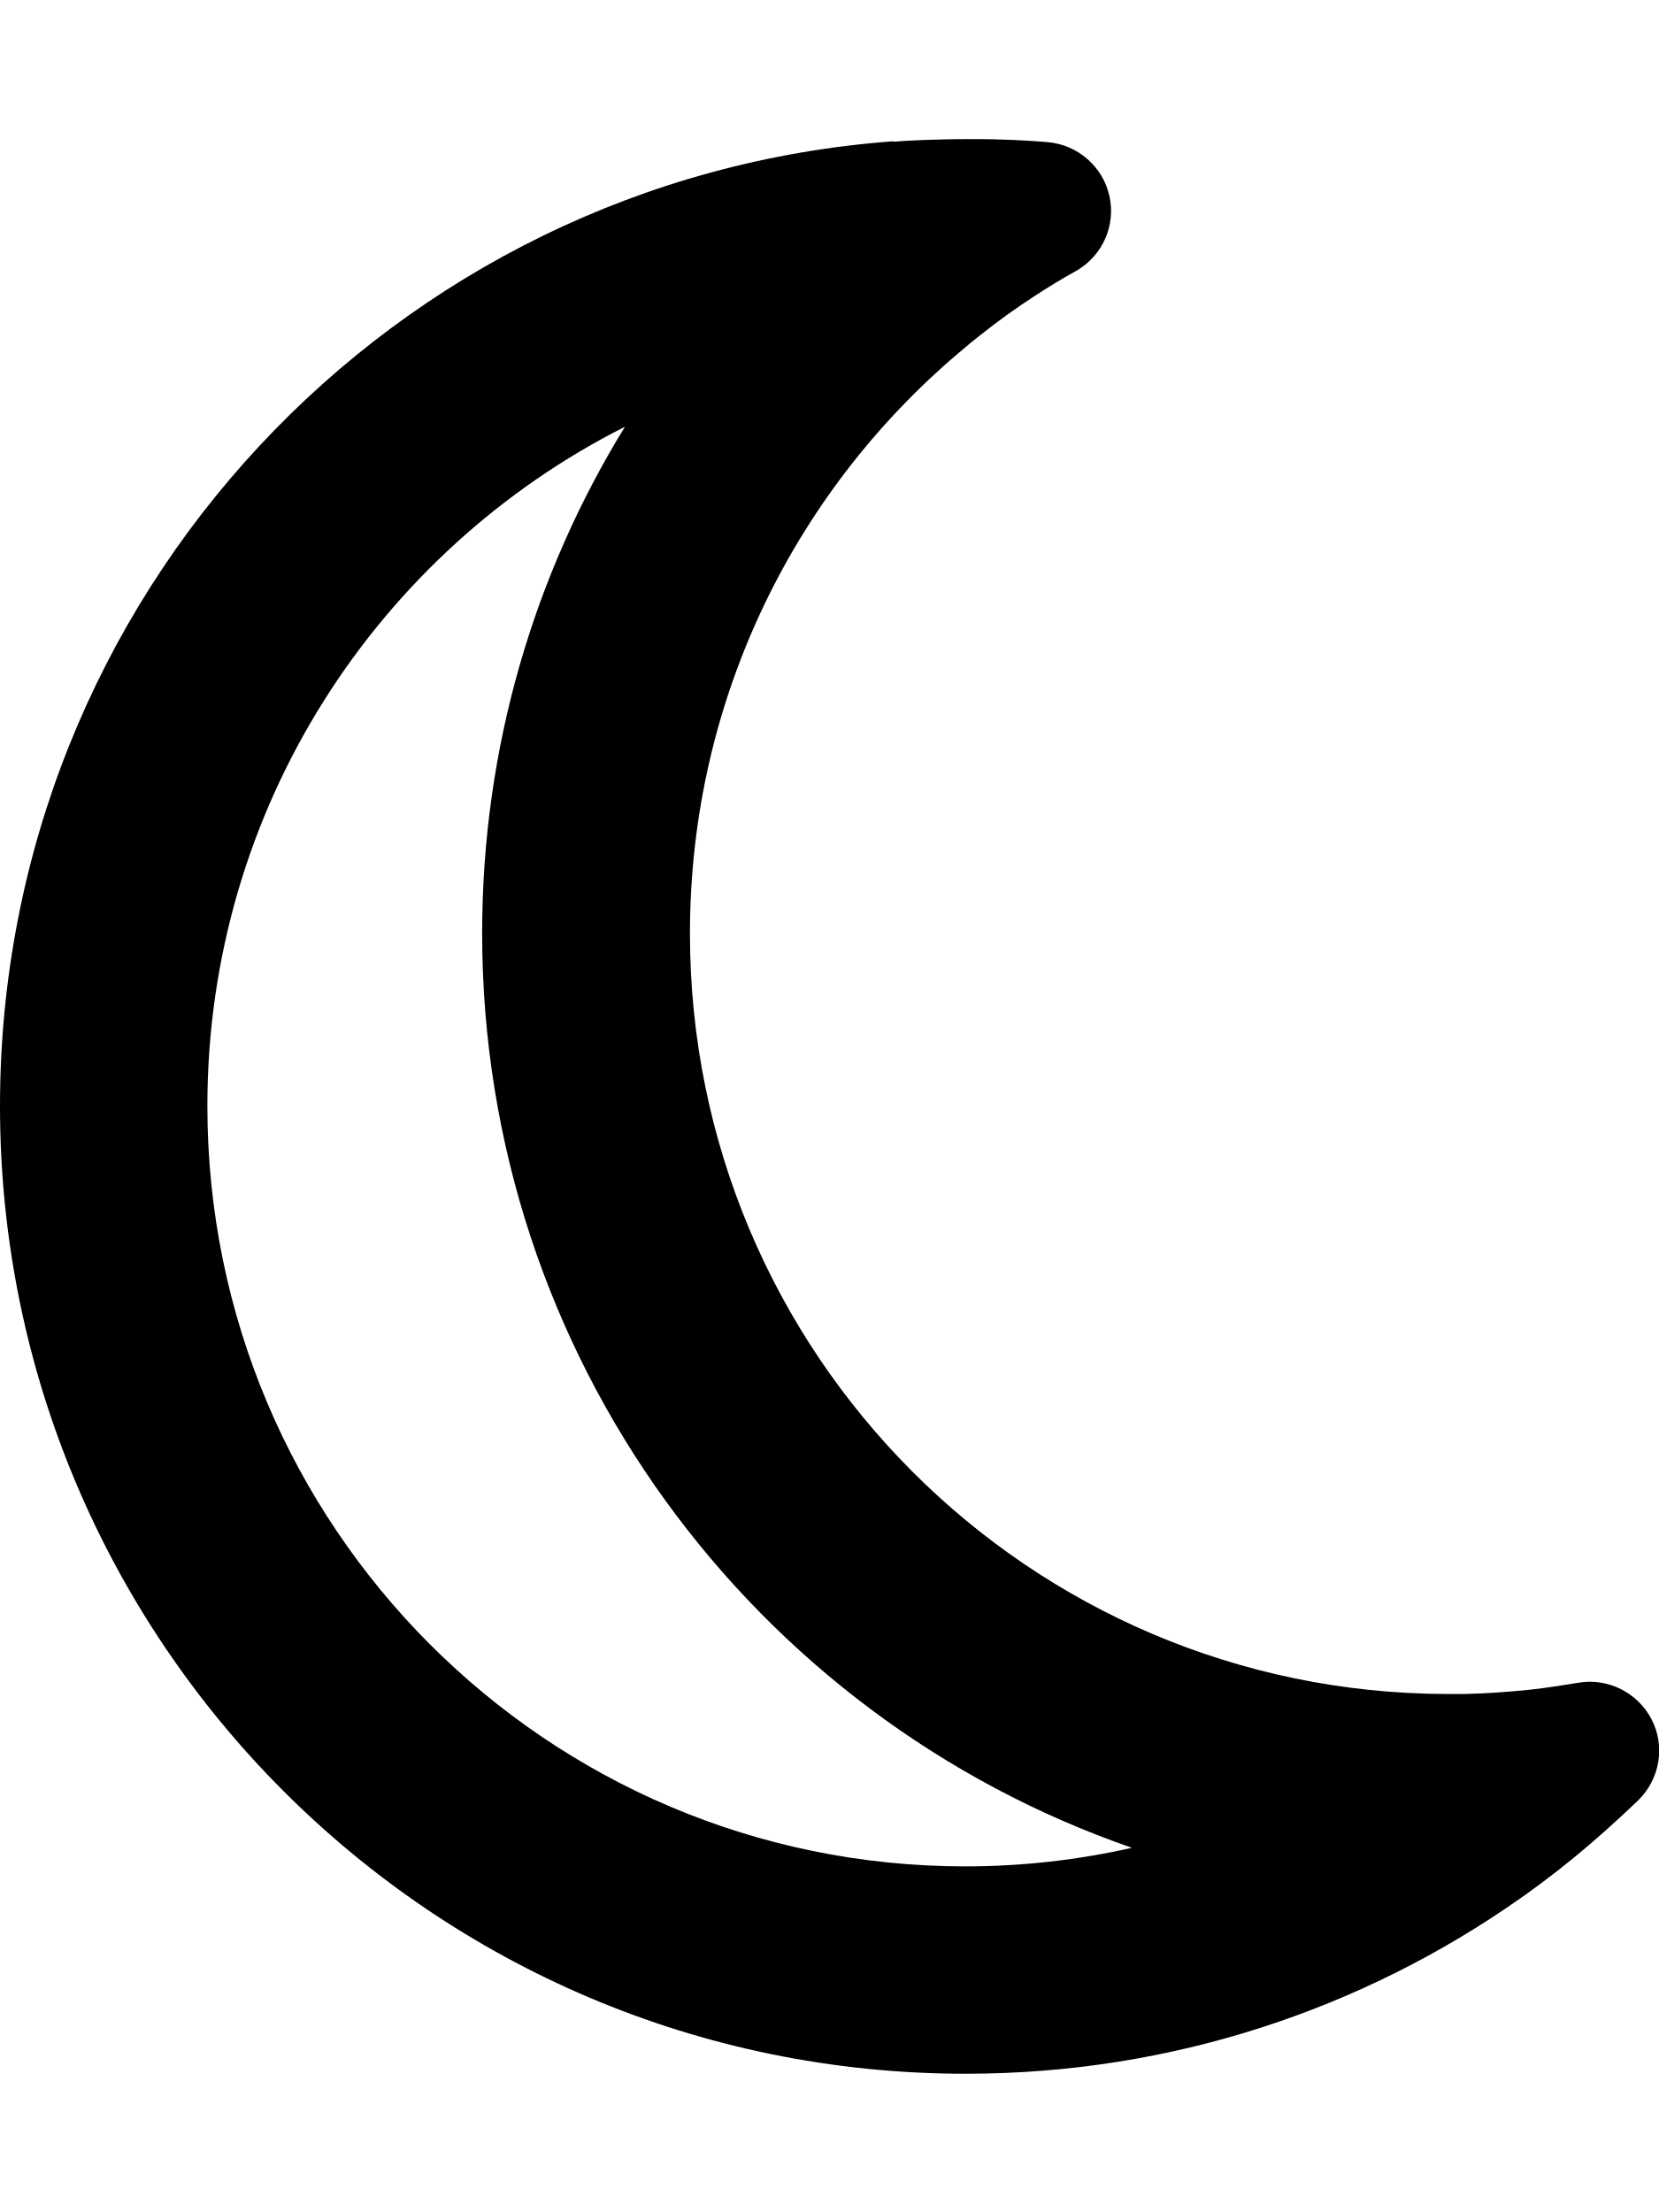
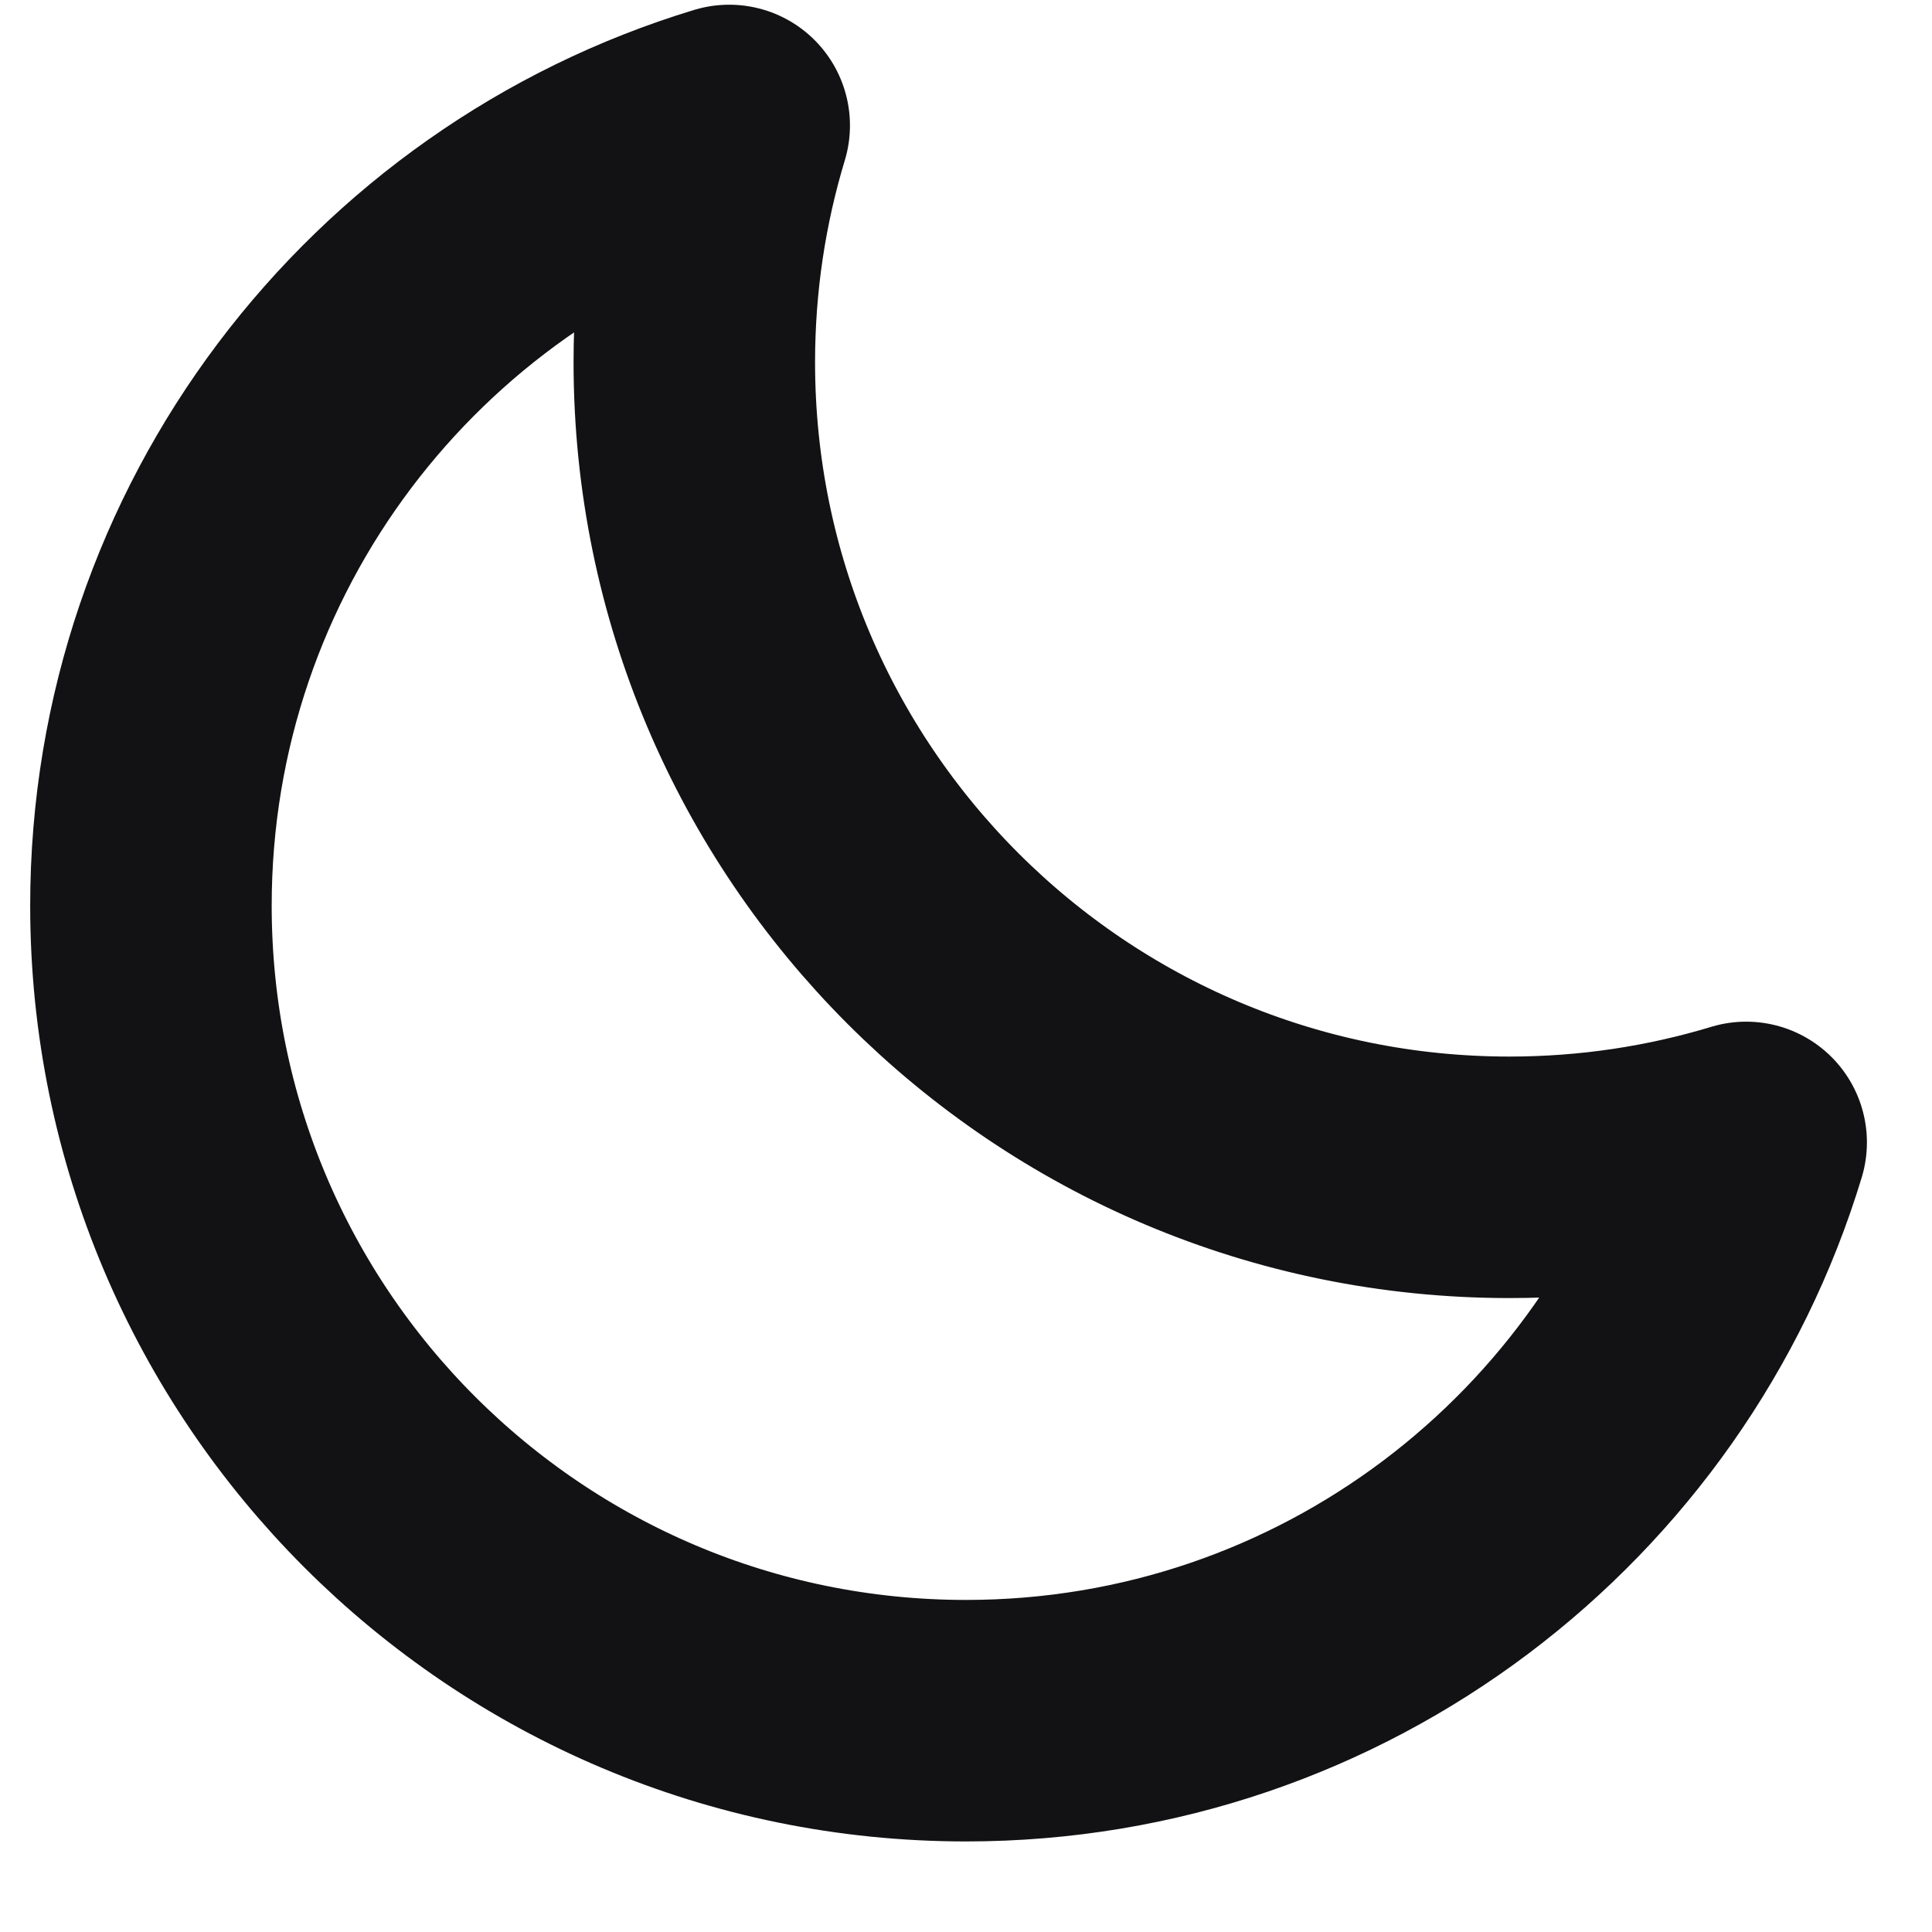
- <svg xmlns="http://www.w3.org/2000/svg" viewBox="0 0 384 512">
-   <path d="M144.7 98.7c-21 34.1-33.1 74.3-33.1 117.3c0 98 62.8 181.4 150.4 211.7c-12.4 2.8-25.3 4.3-38.6 4.3C126.6 432 48 353.3 48 256c0-68.9 39.4-128.4 96.8-157.3zm62.1-66C91.1 41.2 0 137.9 0 256C0 379.7 100 480 223.5 480c47.8 0 92-15 128.4-40.6c1.9-1.3 3.7-2.7 5.5-4c4.8-3.6 9.4-7.4 13.9-11.4c2.7-2.4 5.3-4.8 7.9-7.3c5-4.9 6.3-12.5 3.1-18.7s-10.1-9.7-17-8.5c-3.7 .6-7.4 1.2-11.1 1.6c-5 .5-10.1 .9-15.3 1c-1.2 0-2.5 0-3.7 0c-.1 0-.2 0-.3 0c-96.8-.2-175.2-78.9-175.2-176c0-54.8 24.9-103.7 64.1-136c1-.9 2.1-1.7 3.2-2.6c4-3.2 8.2-6.2 12.5-9c3.1-2 6.3-4 9.6-5.8c6.1-3.5 9.2-10.5 7.7-17.3s-7.3-11.9-14.3-12.5c-3.6-.3-7.1-.5-10.7-.6c-2.7-.1-5.5-.1-8.2-.1c-3.3 0-6.5 .1-9.8 .2c-2.3 .1-4.6 .2-6.9 .4z" />
+ <svg xmlns="http://www.w3.org/2000/svg" width="16" height="16" viewBox="0 0 16 16" fill="none">
+   <path d="M14.461 9.461C13.84 9.649 13.182 9.75 12.5 9.75C8.772 9.75 5.75 6.728 5.75 3C5.75 2.318 5.851 1.66 6.039 1.039C3.268 1.879 1.25 4.454 1.25 7.5C1.25 11.228 4.272 14.25 8 14.25C11.046 14.25 13.621 12.232 14.461 9.461Z" stroke="#121214" stroke-width="2" stroke-linecap="round" stroke-linejoin="round" />
</svg>
